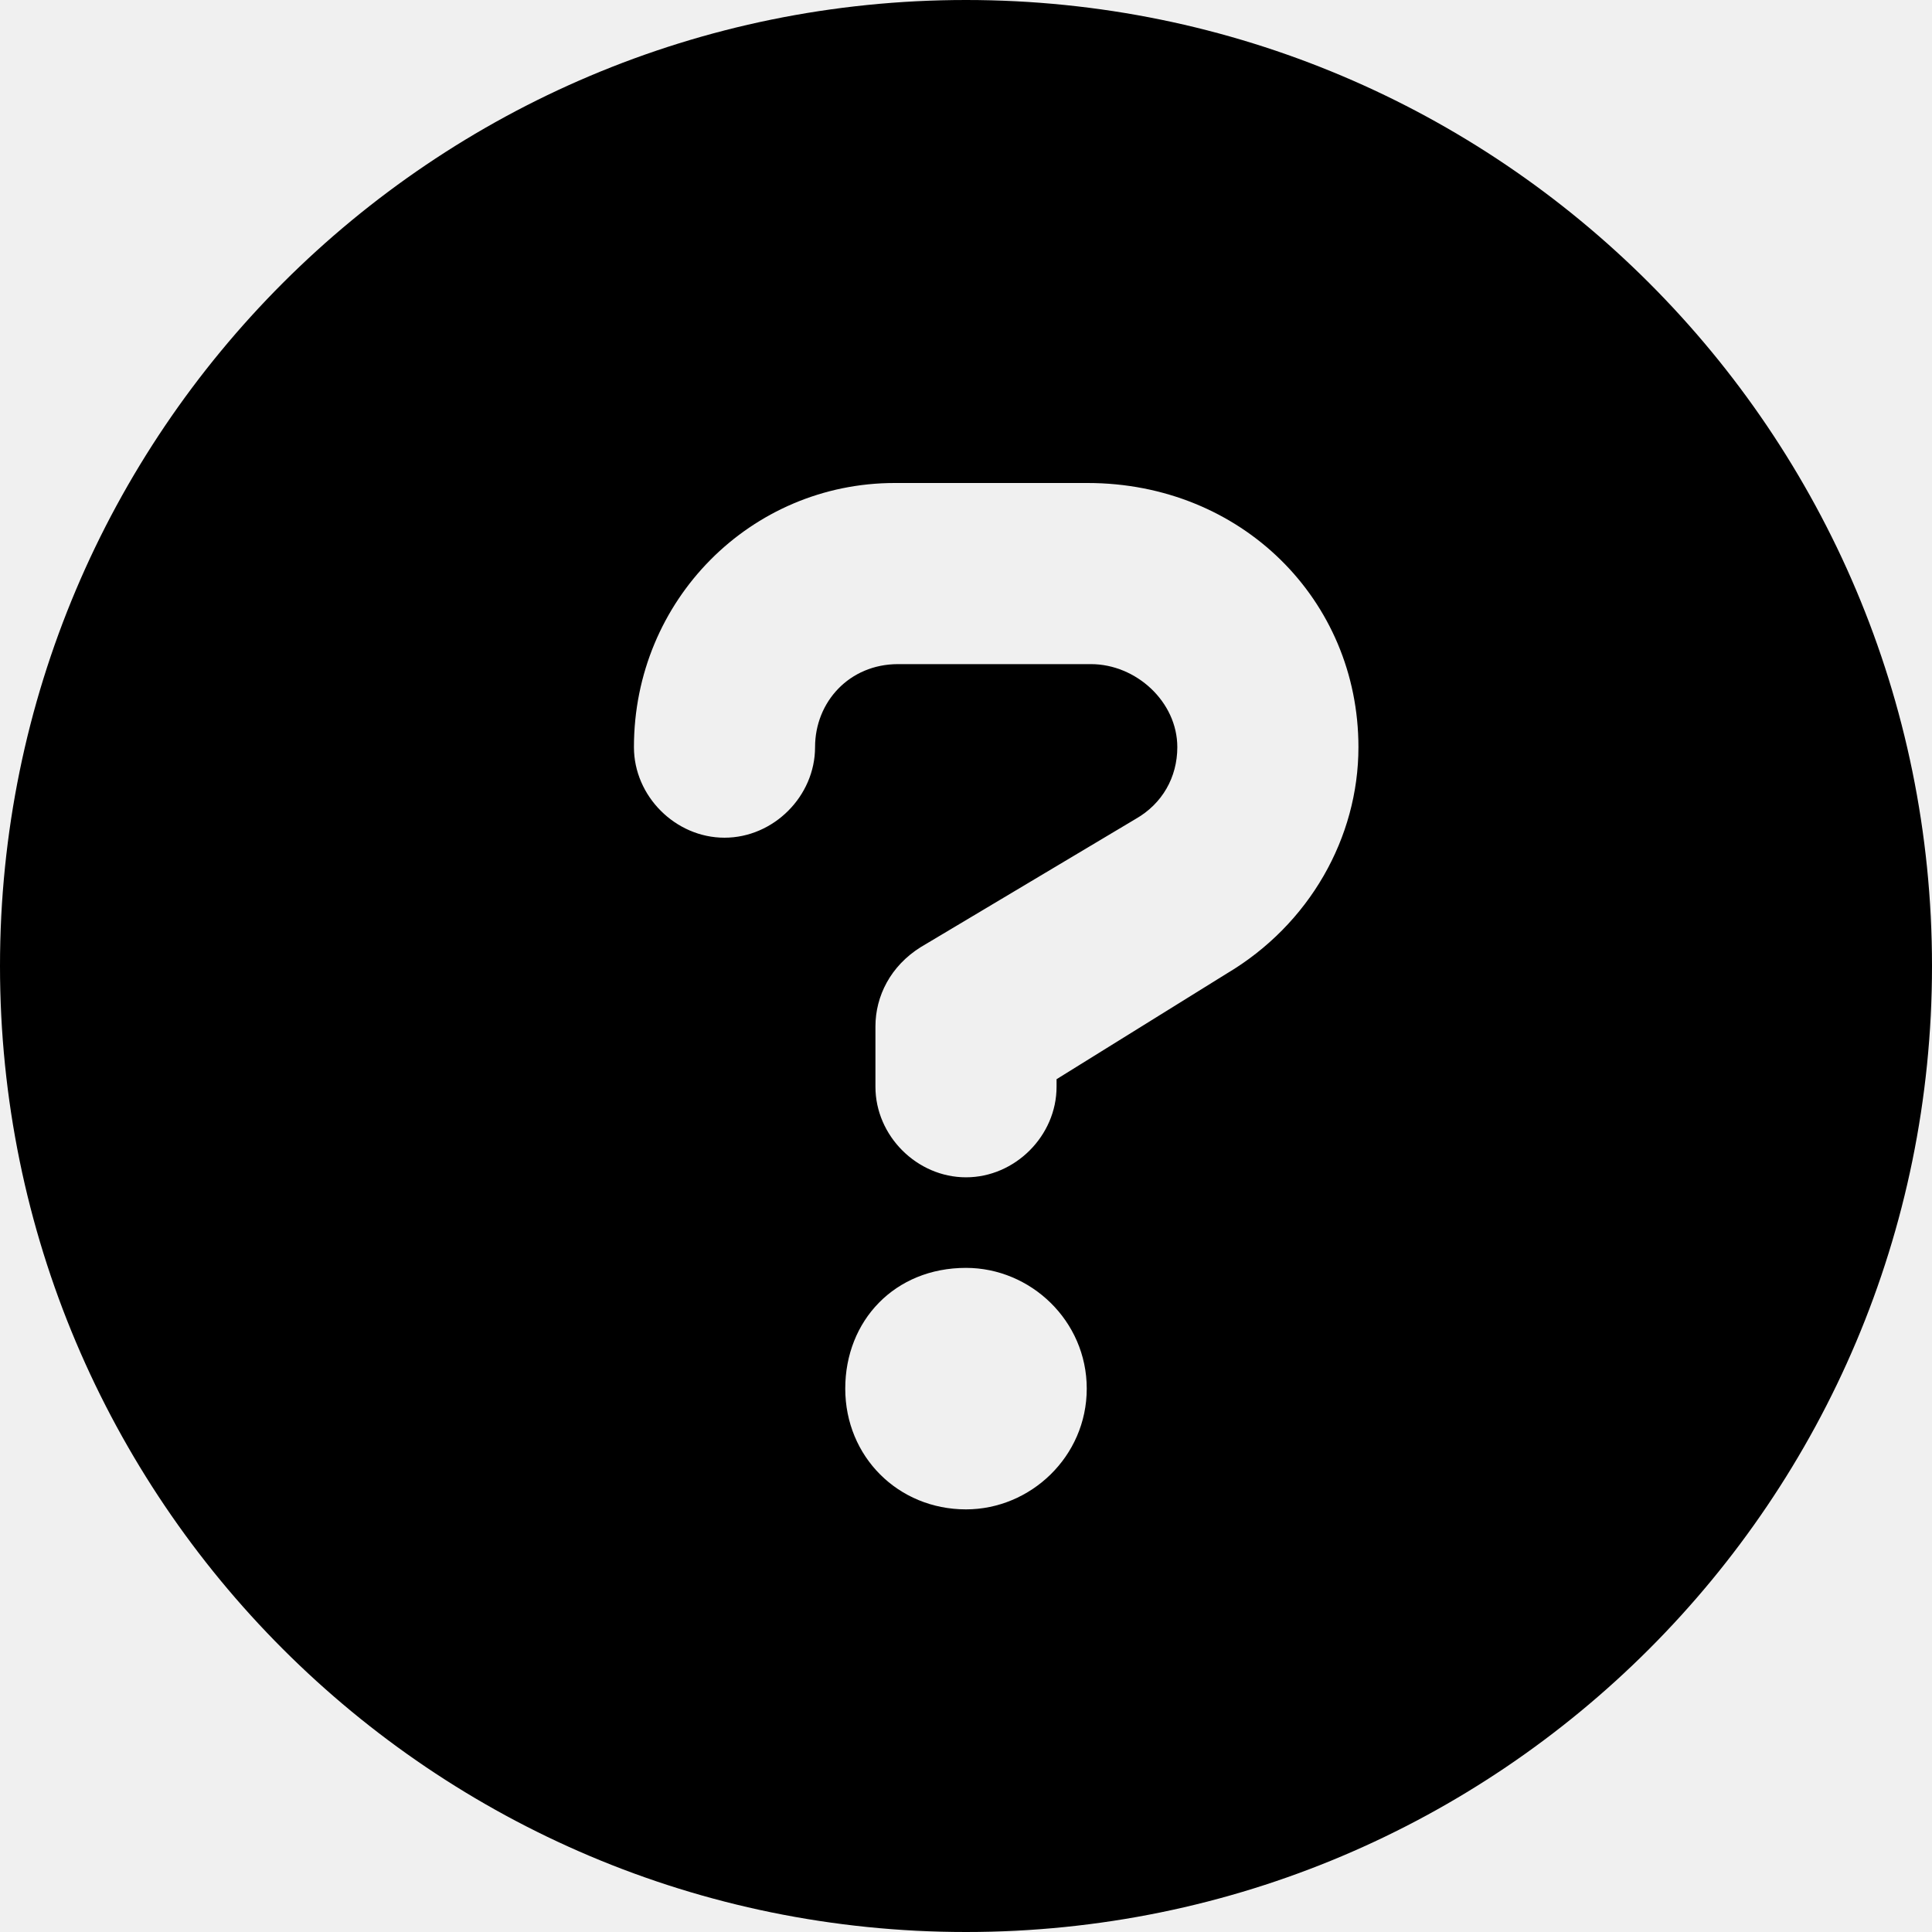
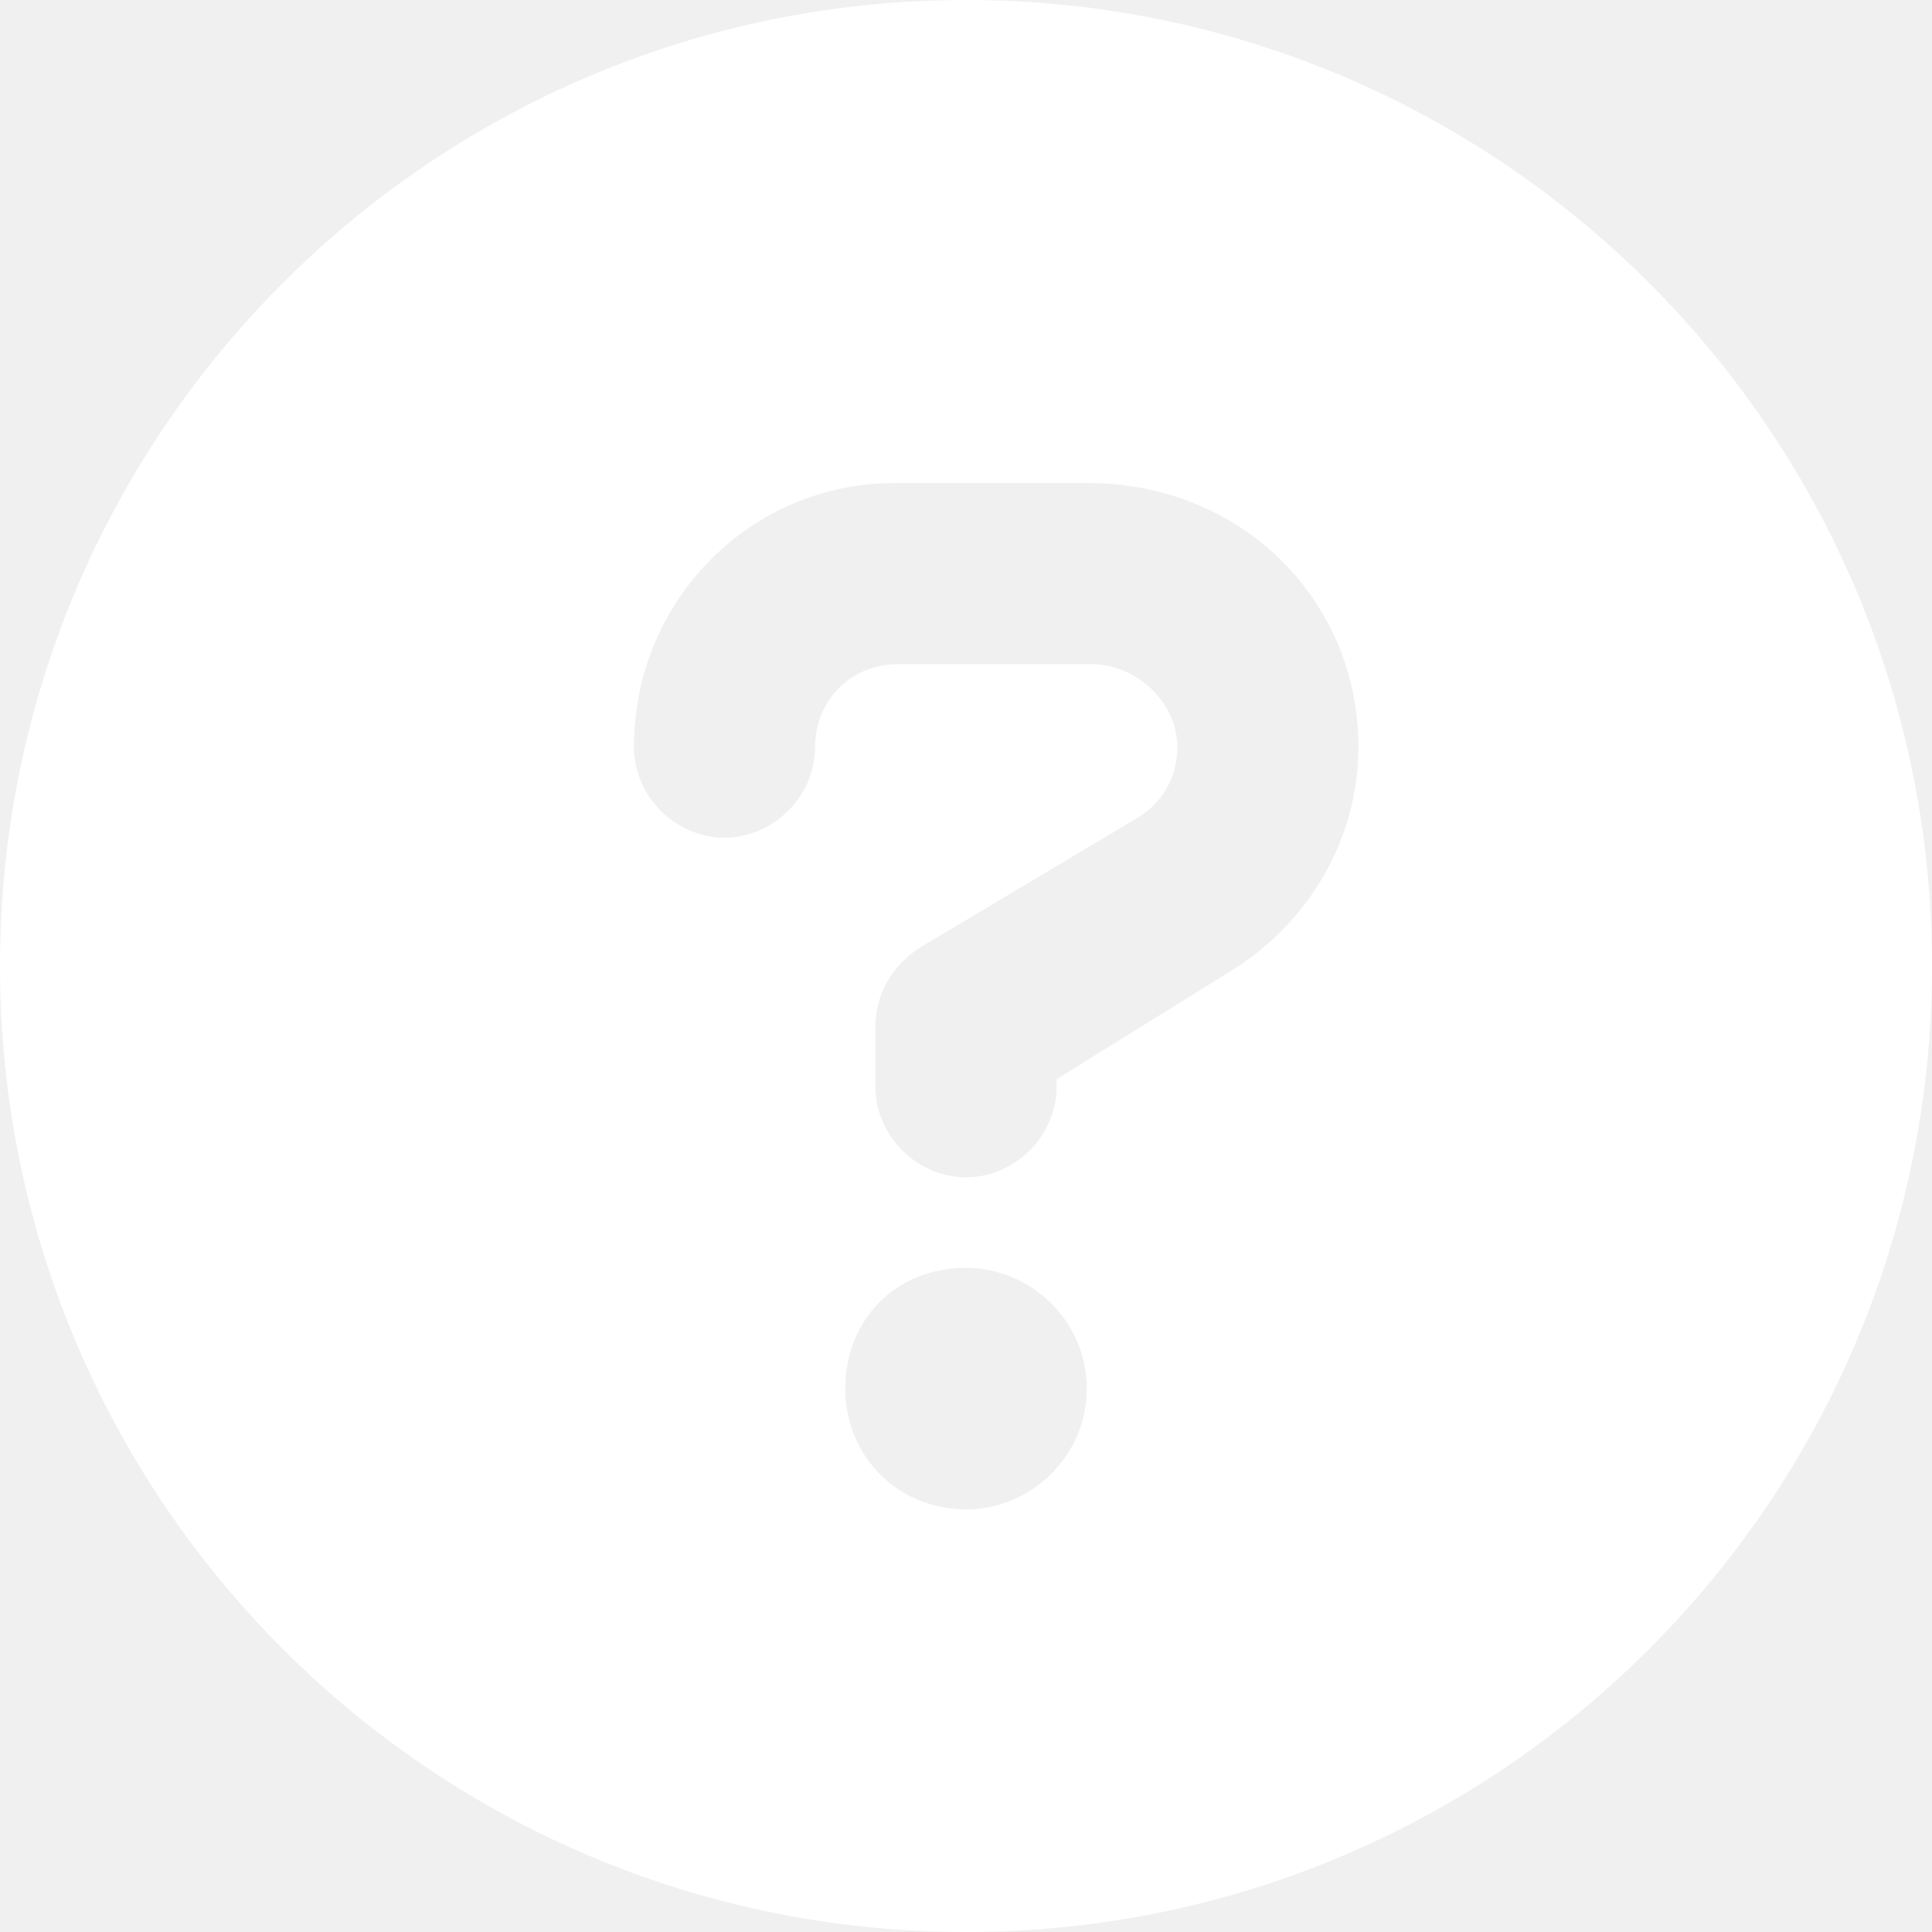
<svg xmlns="http://www.w3.org/2000/svg" viewBox="0 0 512 512">
-   <path d="M256 0C114.6 0 0 114.6 0 256s114.6 256 256 256s256-114.6 256-256S397.4 0 256 0zM256 400c-18 0-32-14-32-32s13.1-32 32-32c17.1 0 32 14 32 32S273.1 400 256 400zM325.1 258L280 286V288c0 13-11 24-24 24S232 301 232 288V272c0-8 4-16 12-21l57-34C308 213 312 206 312 198C312 186 301.1 176 289.1 176h-51.1C225.1 176 216 186 216 198c0 13-11 24-24 24s-24-11-24-24C168 159 199 128 237.1 128h51.1C329 128 360 159 360 198C360 222 347 245 325.1 258z" />
+   <path fill="#ffffff" d="M256 0C114.6 0 0 114.6 0 256s114.6 256 256 256s256-114.6 256-256S397.4 0 256 0zM256 400c-18 0-32-14-32-32s13.1-32 32-32c17.1 0 32 14 32 32S273.1 400 256 400zM325.1 258L280 286V288c0 13-11 24-24 24S232 301 232 288V272c0-8 4-16 12-21l57-34C308 213 312 206 312 198C312 186 301.1 176 289.1 176h-51.1C225.1 176 216 186 216 198c0 13-11 24-24 24s-24-11-24-24C168 159 199 128 237.1 128h51.1C329 128 360 159 360 198C360 222 347 245 325.1 258z" />
</svg>
